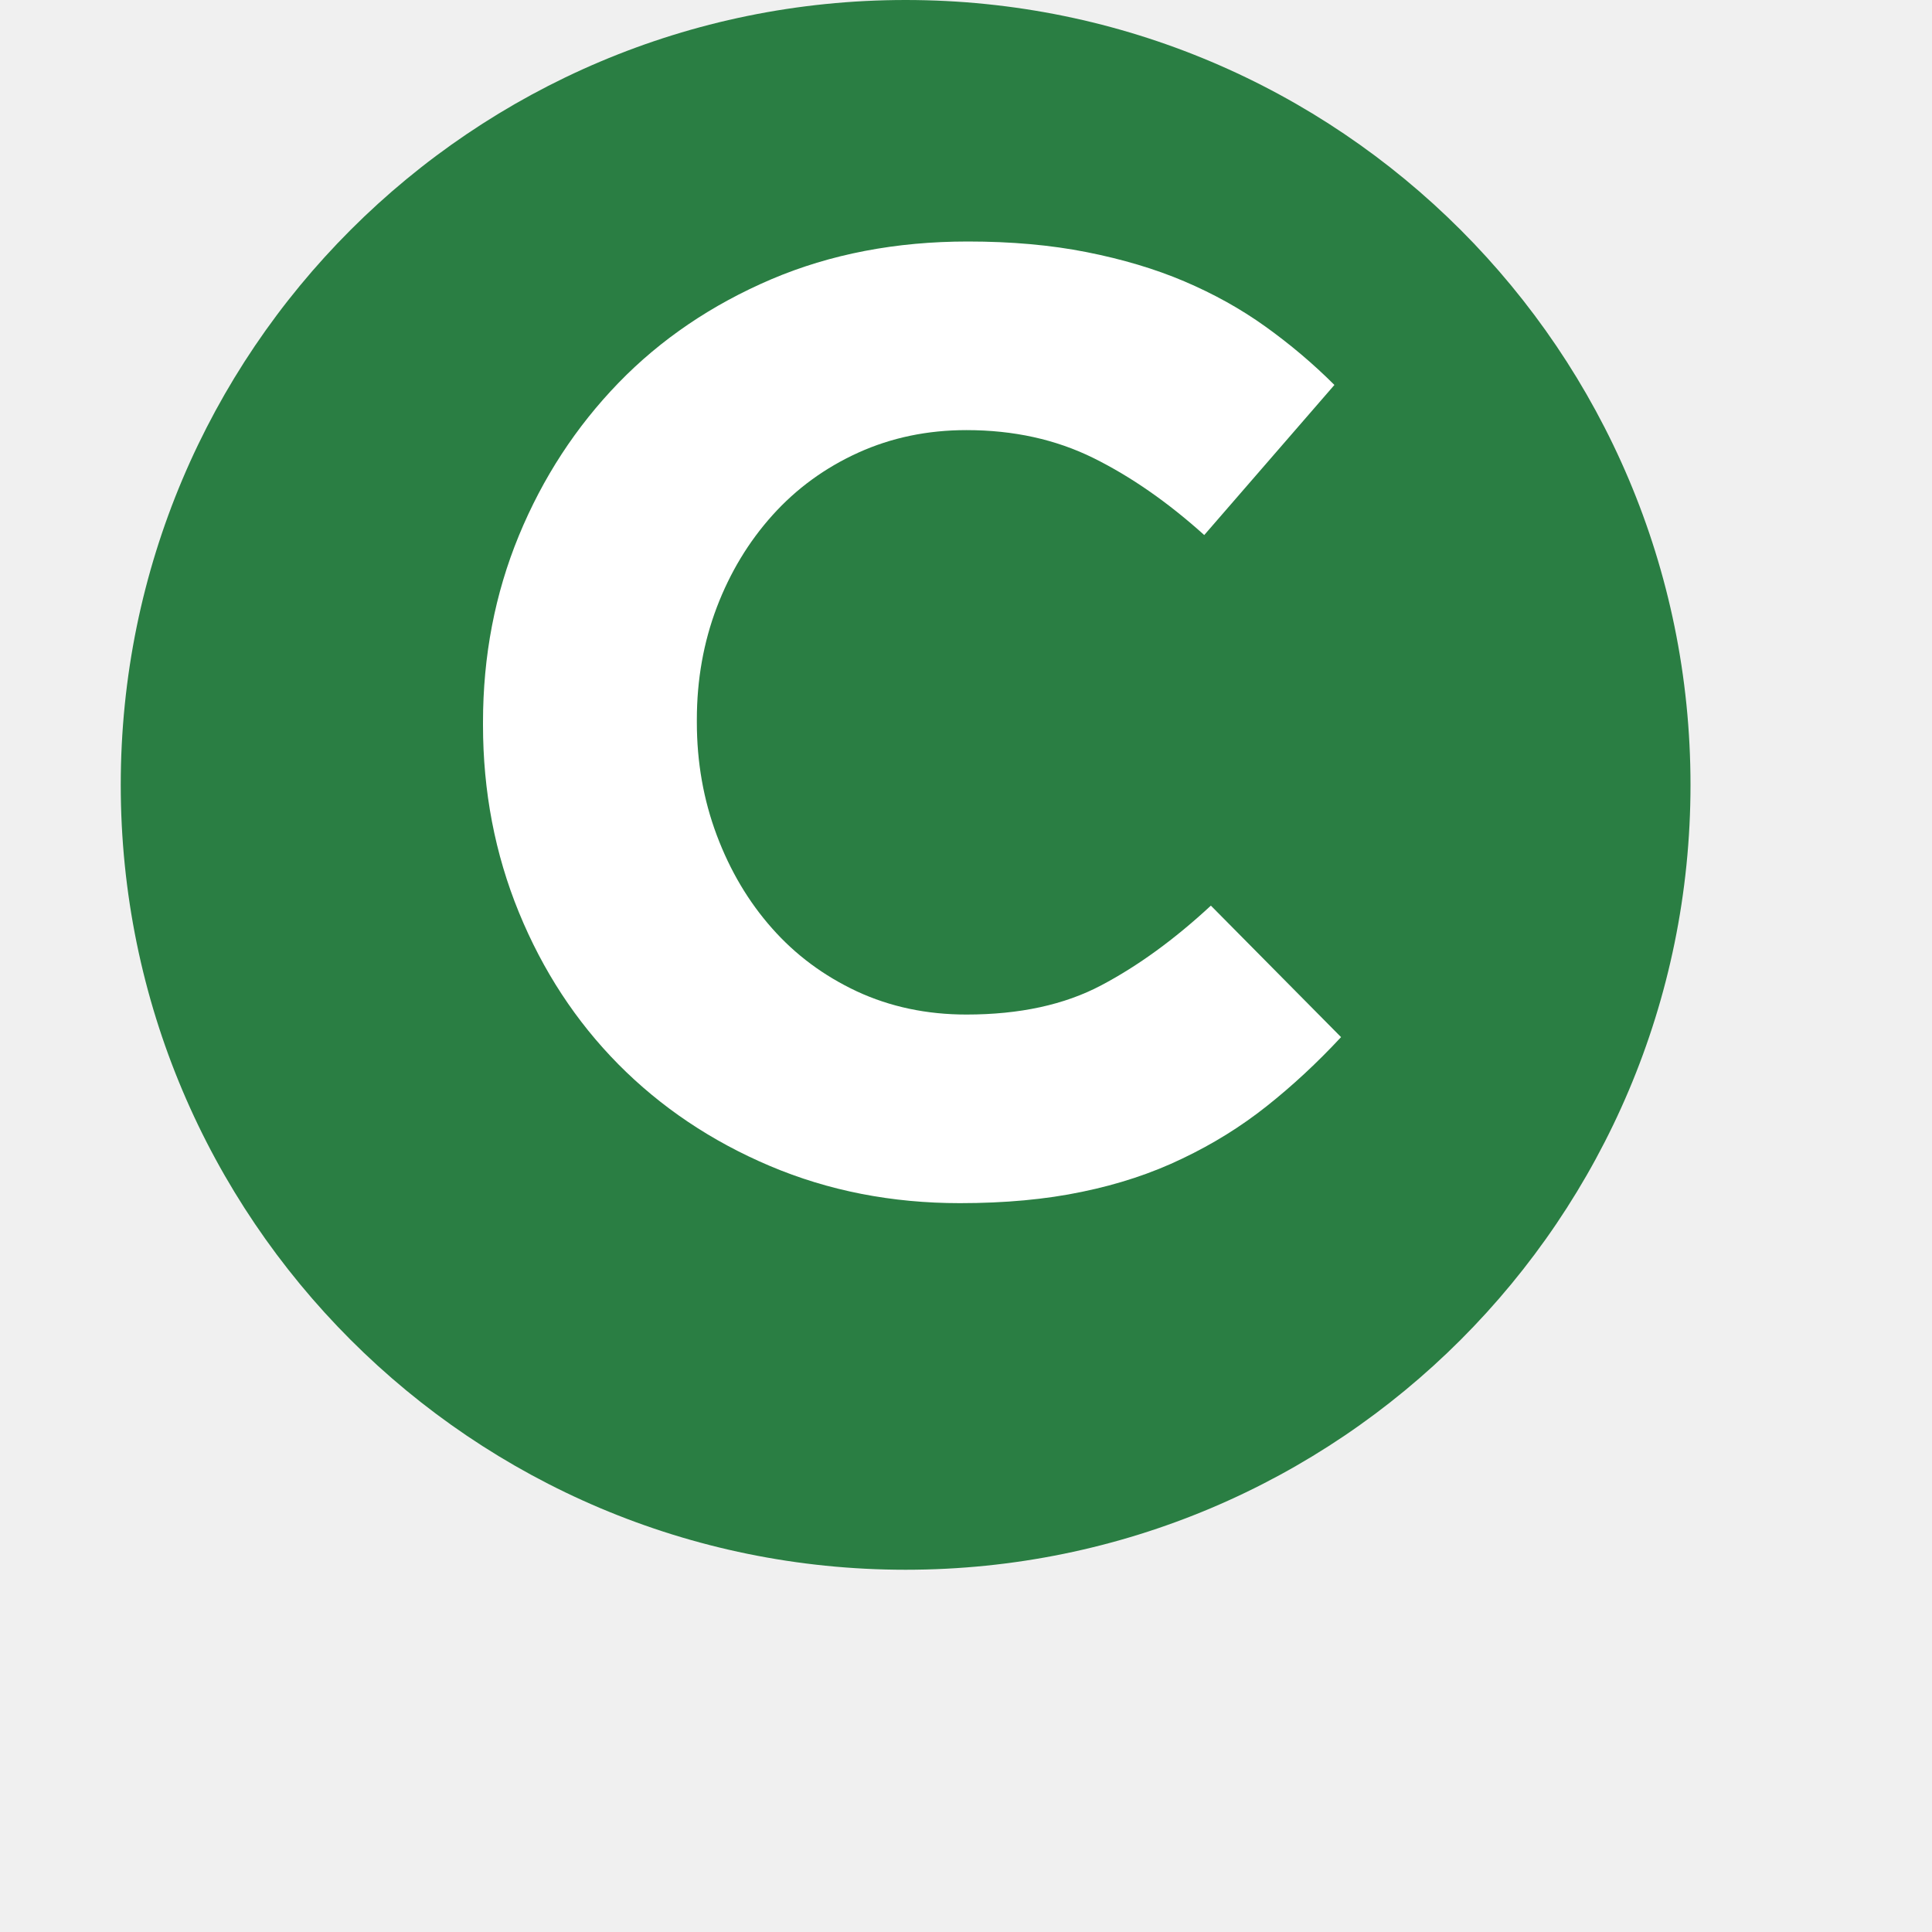
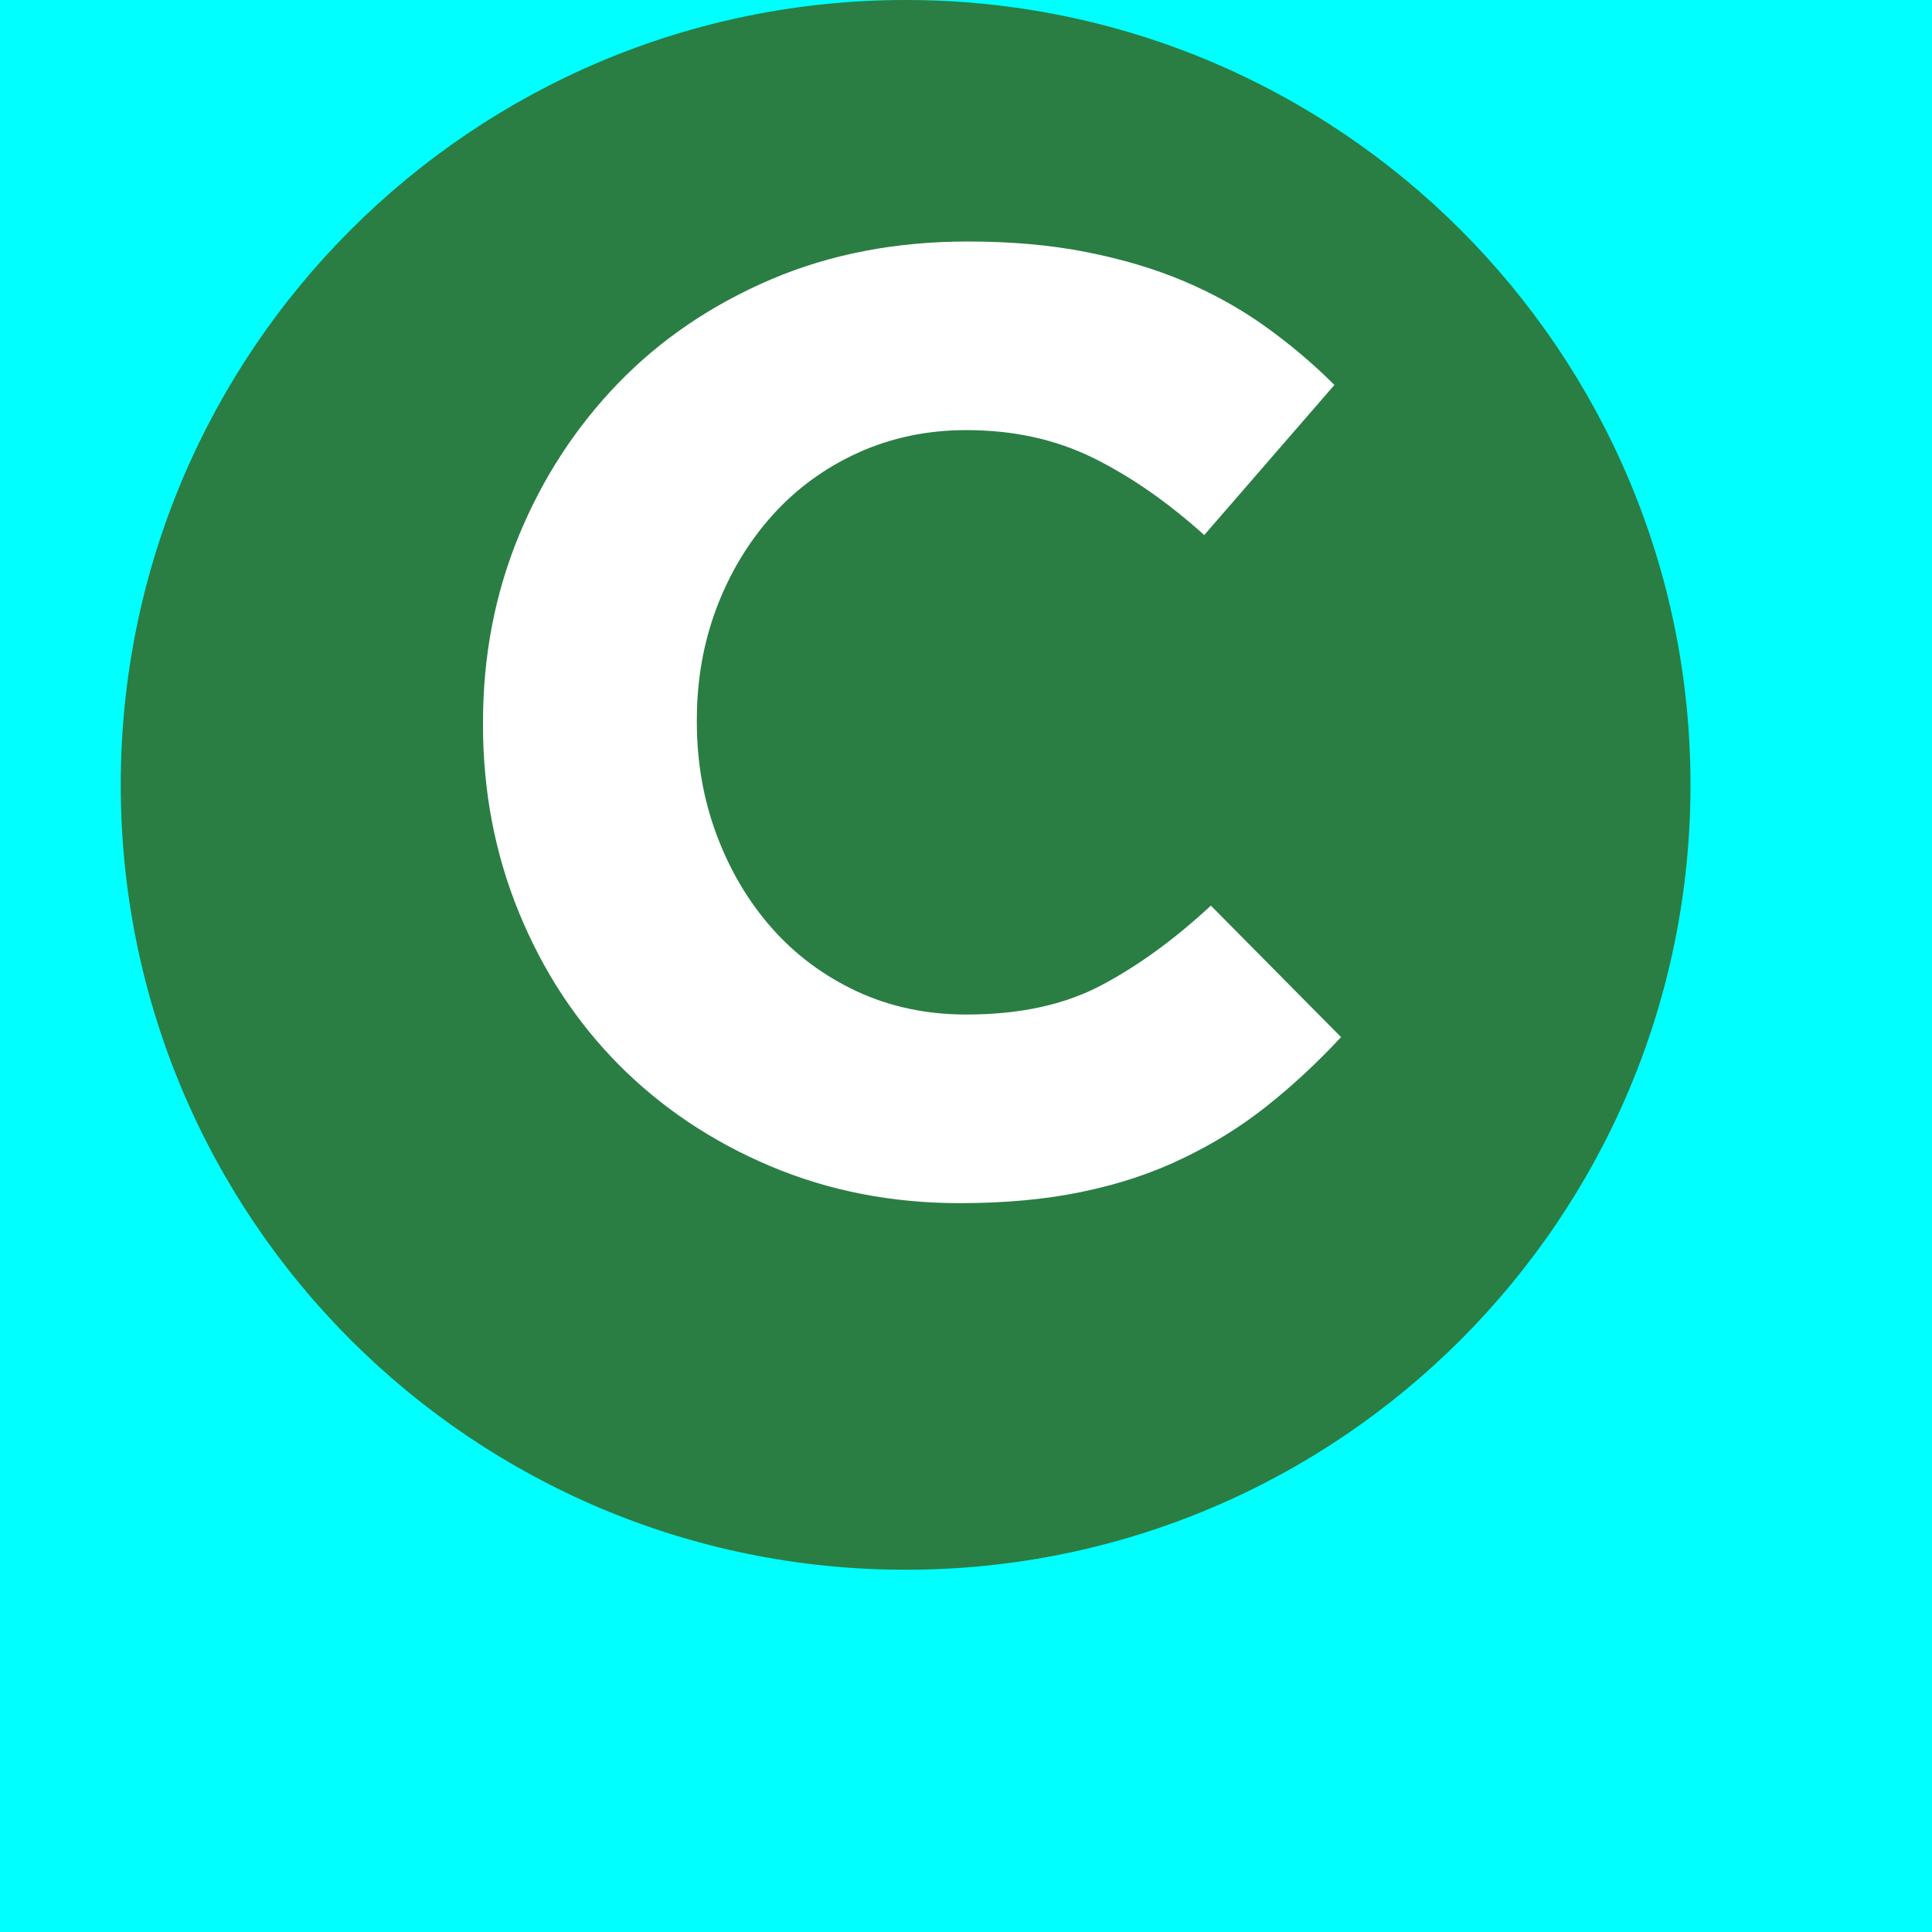
<svg xmlns="http://www.w3.org/2000/svg" width="16" height="16" viewBox="0 0 16 16">
  <g fill="none" fill-rule="evenodd">
-     <rect width="16" height="16" />
+     <rect width="16" height="16" fill="#00FFFF" />
    <circle cx="7.5" cy="6.5" r="6.5" fill="#2A7E43" fill-rule="nonzero" />
    <path fill="#FFFFFF" fill-rule="nonzero" d="M7.949,9.964 C7.384,9.964 6.86,9.861 6.376,9.656 C5.892,9.451 5.474,9.17 5.122,8.815 C4.77,8.459 4.495,8.039 4.297,7.555 C4.099,7.071 4,6.554 4,6.004 L4,5.982 C4,5.432 4.099,4.917 4.297,4.436 C4.495,3.956 4.77,3.535 5.122,3.171 C5.474,2.808 5.896,2.523 6.387,2.313 C6.878,2.104 7.421,2 8.015,2 C8.374,2 8.702,2.029 8.999,2.088 C9.297,2.147 9.566,2.227 9.808,2.33 C10.05,2.433 10.274,2.557 10.479,2.704 C10.684,2.851 10.875,3.012 11.051,3.188 L9.973,4.431 C9.672,4.16 9.366,3.947 9.055,3.793 C8.743,3.639 8.393,3.562 8.004,3.562 C7.681,3.562 7.383,3.624 7.107,3.749 C6.832,3.874 6.596,4.046 6.398,4.266 C6.2,4.486 6.046,4.741 5.936,5.03 C5.826,5.32 5.771,5.63 5.771,5.96 L5.771,5.982 C5.771,6.312 5.826,6.624 5.936,6.917 C6.046,7.21 6.198,7.467 6.393,7.687 C6.587,7.907 6.821,8.081 7.096,8.21 C7.372,8.338 7.674,8.402 8.004,8.402 C8.444,8.402 8.816,8.321 9.12,8.16 C9.425,7.999 9.727,7.779 10.028,7.5 L11.106,8.589 C10.908,8.802 10.703,8.992 10.49,9.161 C10.277,9.33 10.045,9.474 9.791,9.595 C9.538,9.717 9.262,9.808 8.961,9.87 C8.66,9.933 8.323,9.964 7.949,9.964 L7.949,9.964 Z" />
  </g>
</svg>
